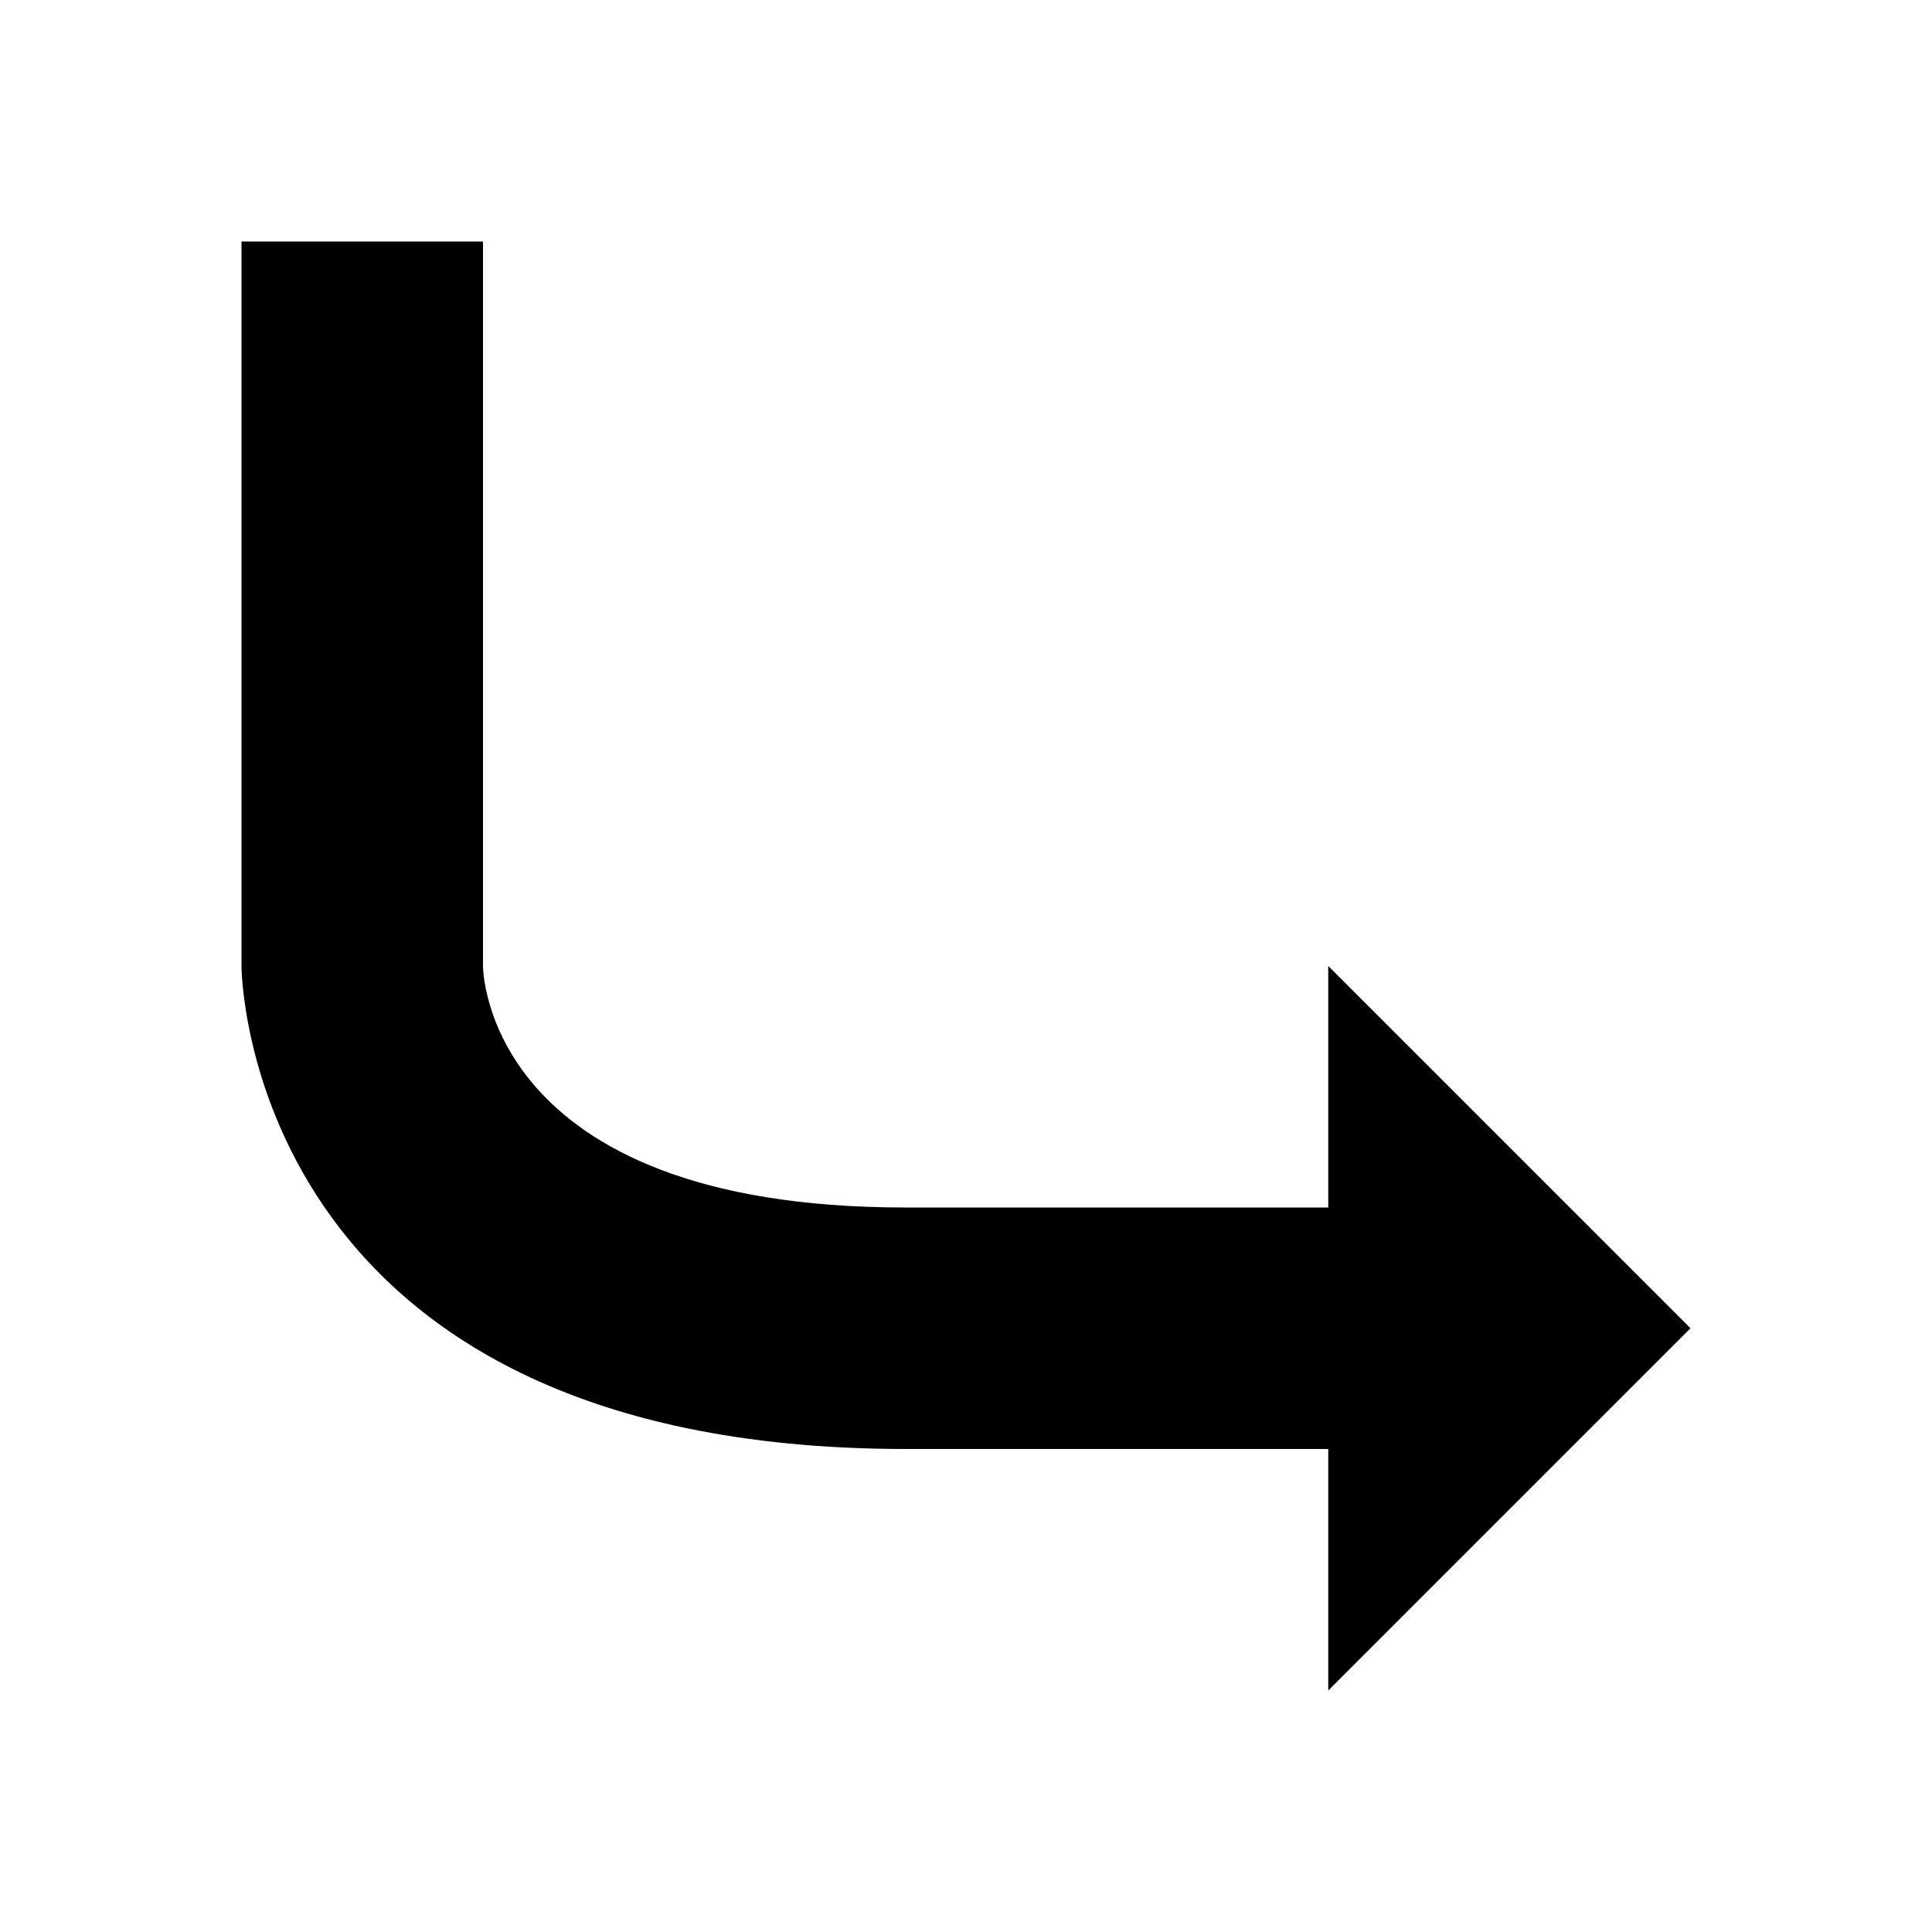
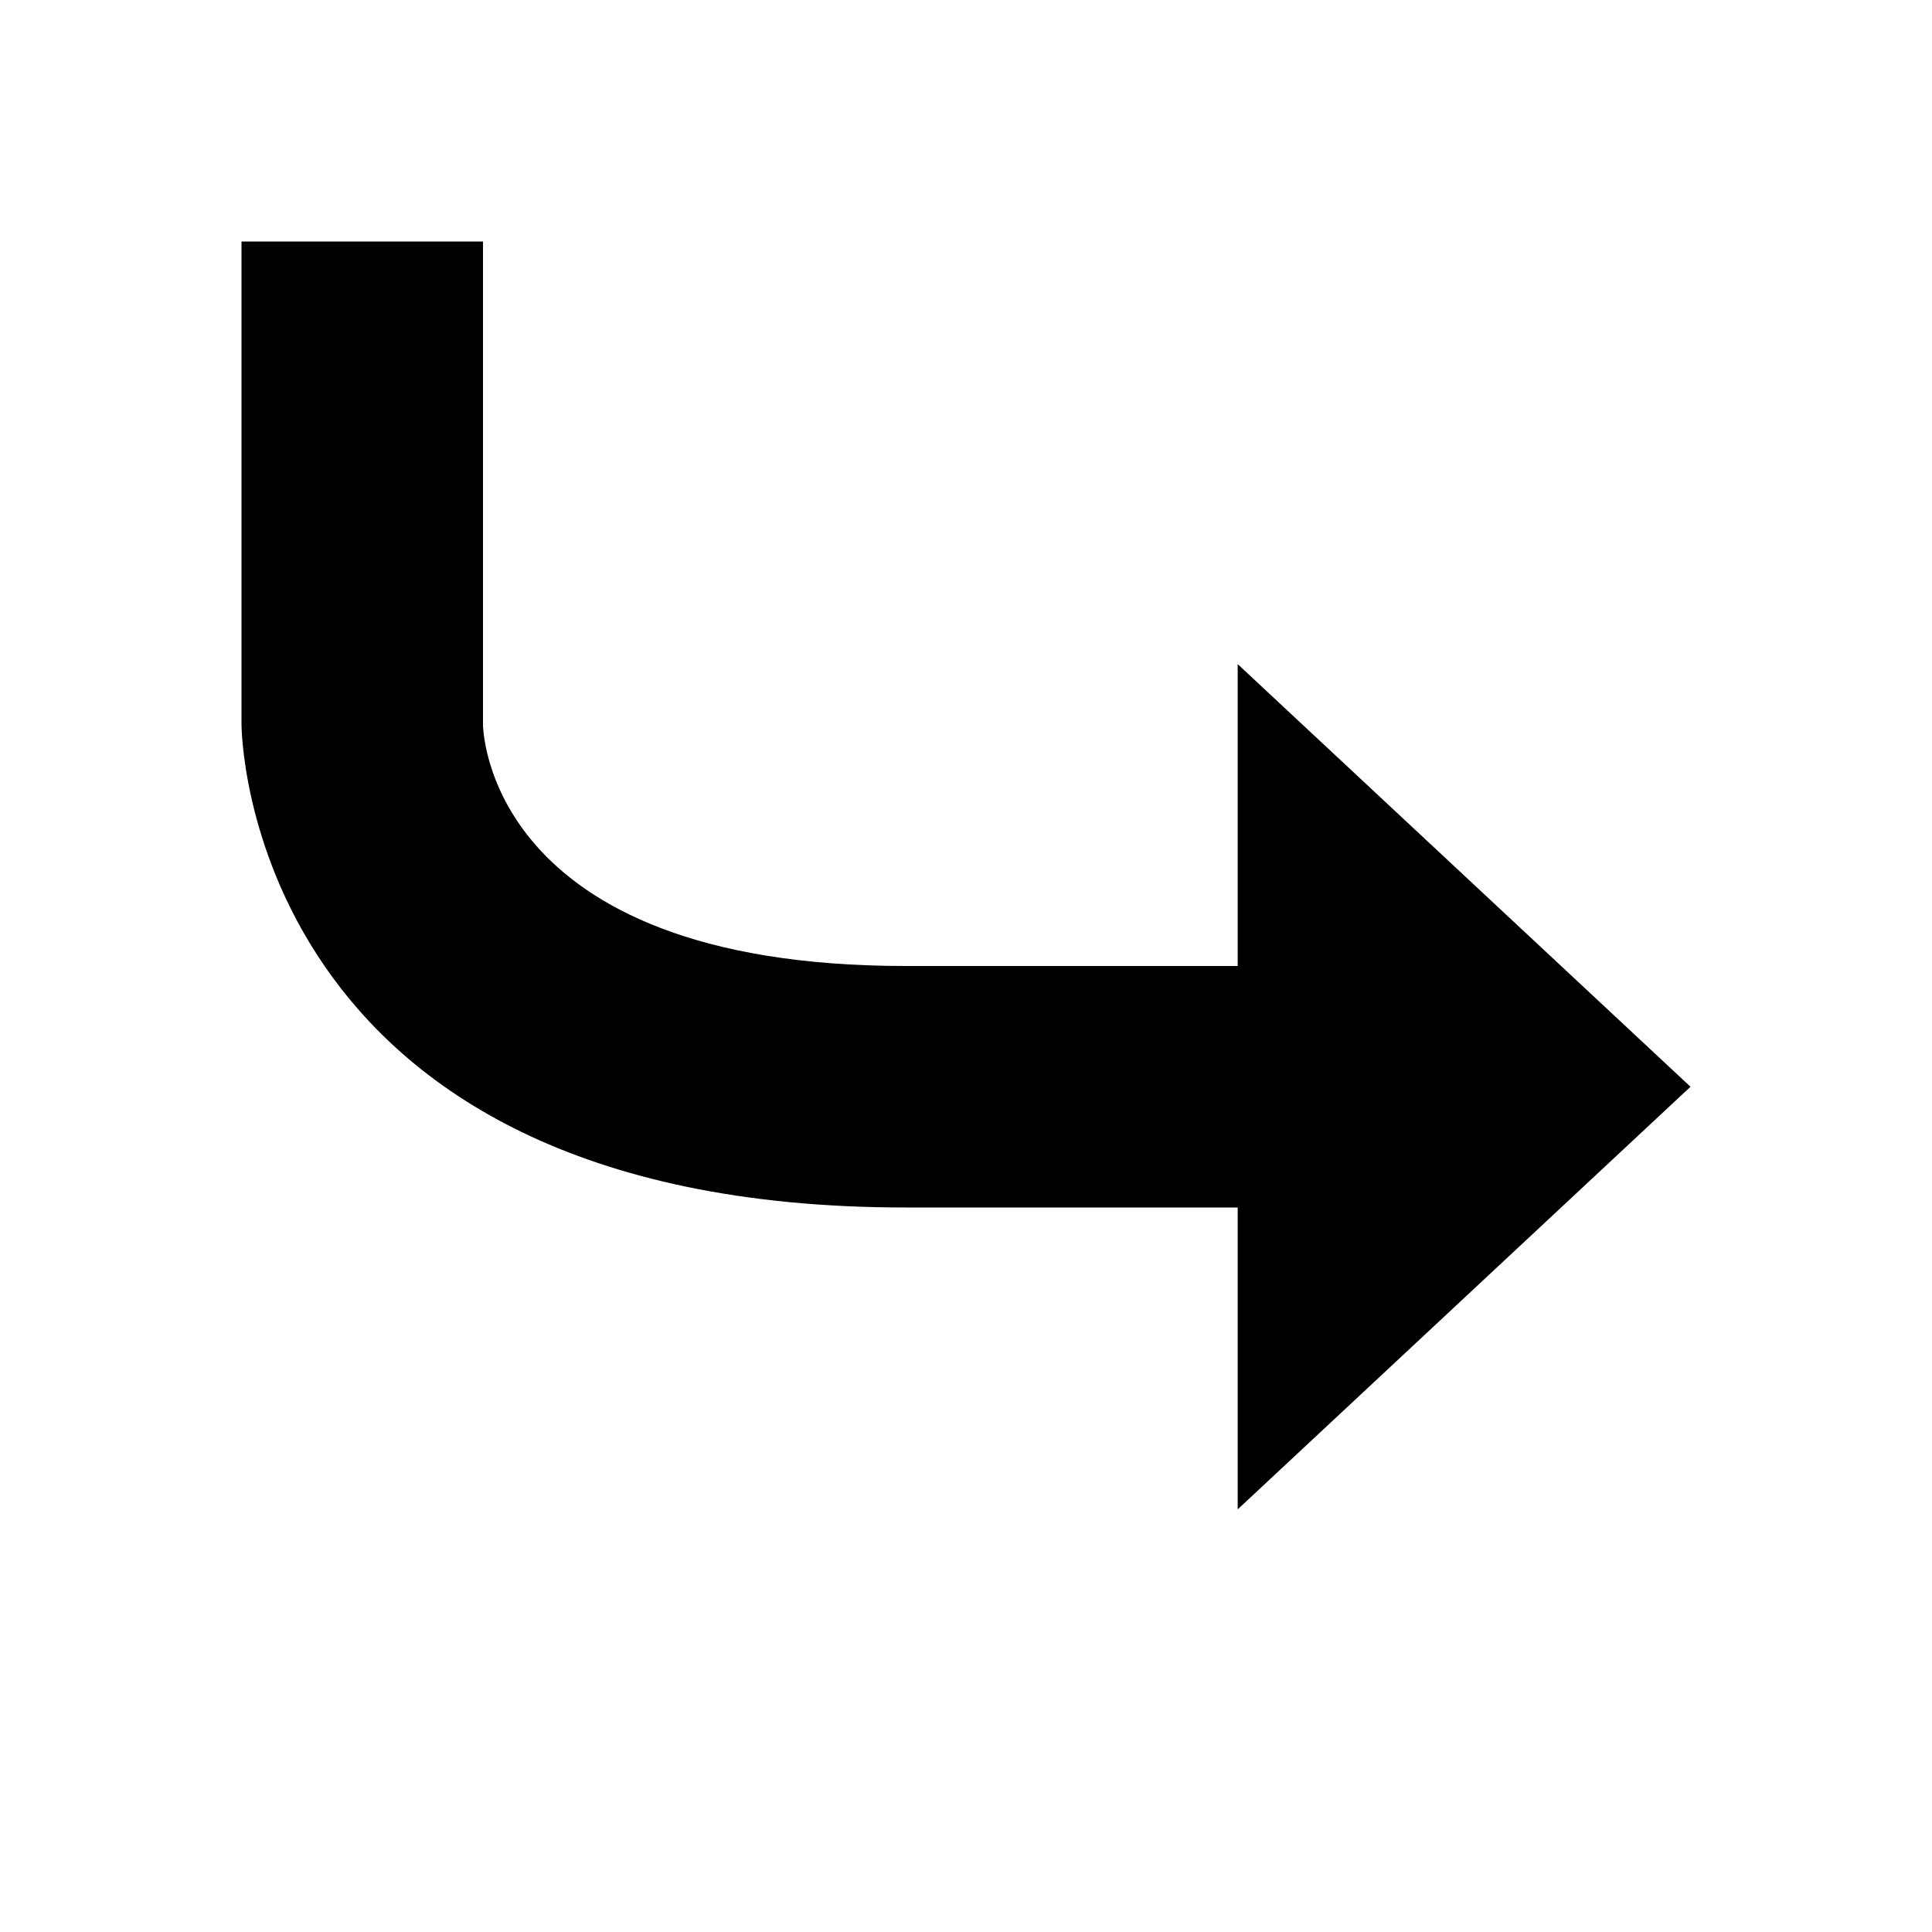
- <svg xmlns="http://www.w3.org/2000/svg" width="32mm" height="32mm" viewBox="0 0 32 32">
-   <path style="fill:currentColor" d="m 4,4 v 12 c 0,0 0.003,7.995 11,8 h 7 v 4 l 6,-6 -6,-6 v 4 H 15 C 7.989,20.003 8,16 8,16 V 4 Z" />
+ <svg xmlns="http://www.w3.org/2000/svg" width="32mm" height="32mm" viewBox="0 0 32 32" xml:space="preserve">
+   <path style="opacity:1;fill:#000;stroke-width:8.819;stroke-linejoin:bevel;paint-order:stroke fill markers" d="M4 4v8s0 8 11 8h5.5v5l7.5-7-7.5-7v5H15c-7 0-7-4-7-4V4Z" />
</svg>
